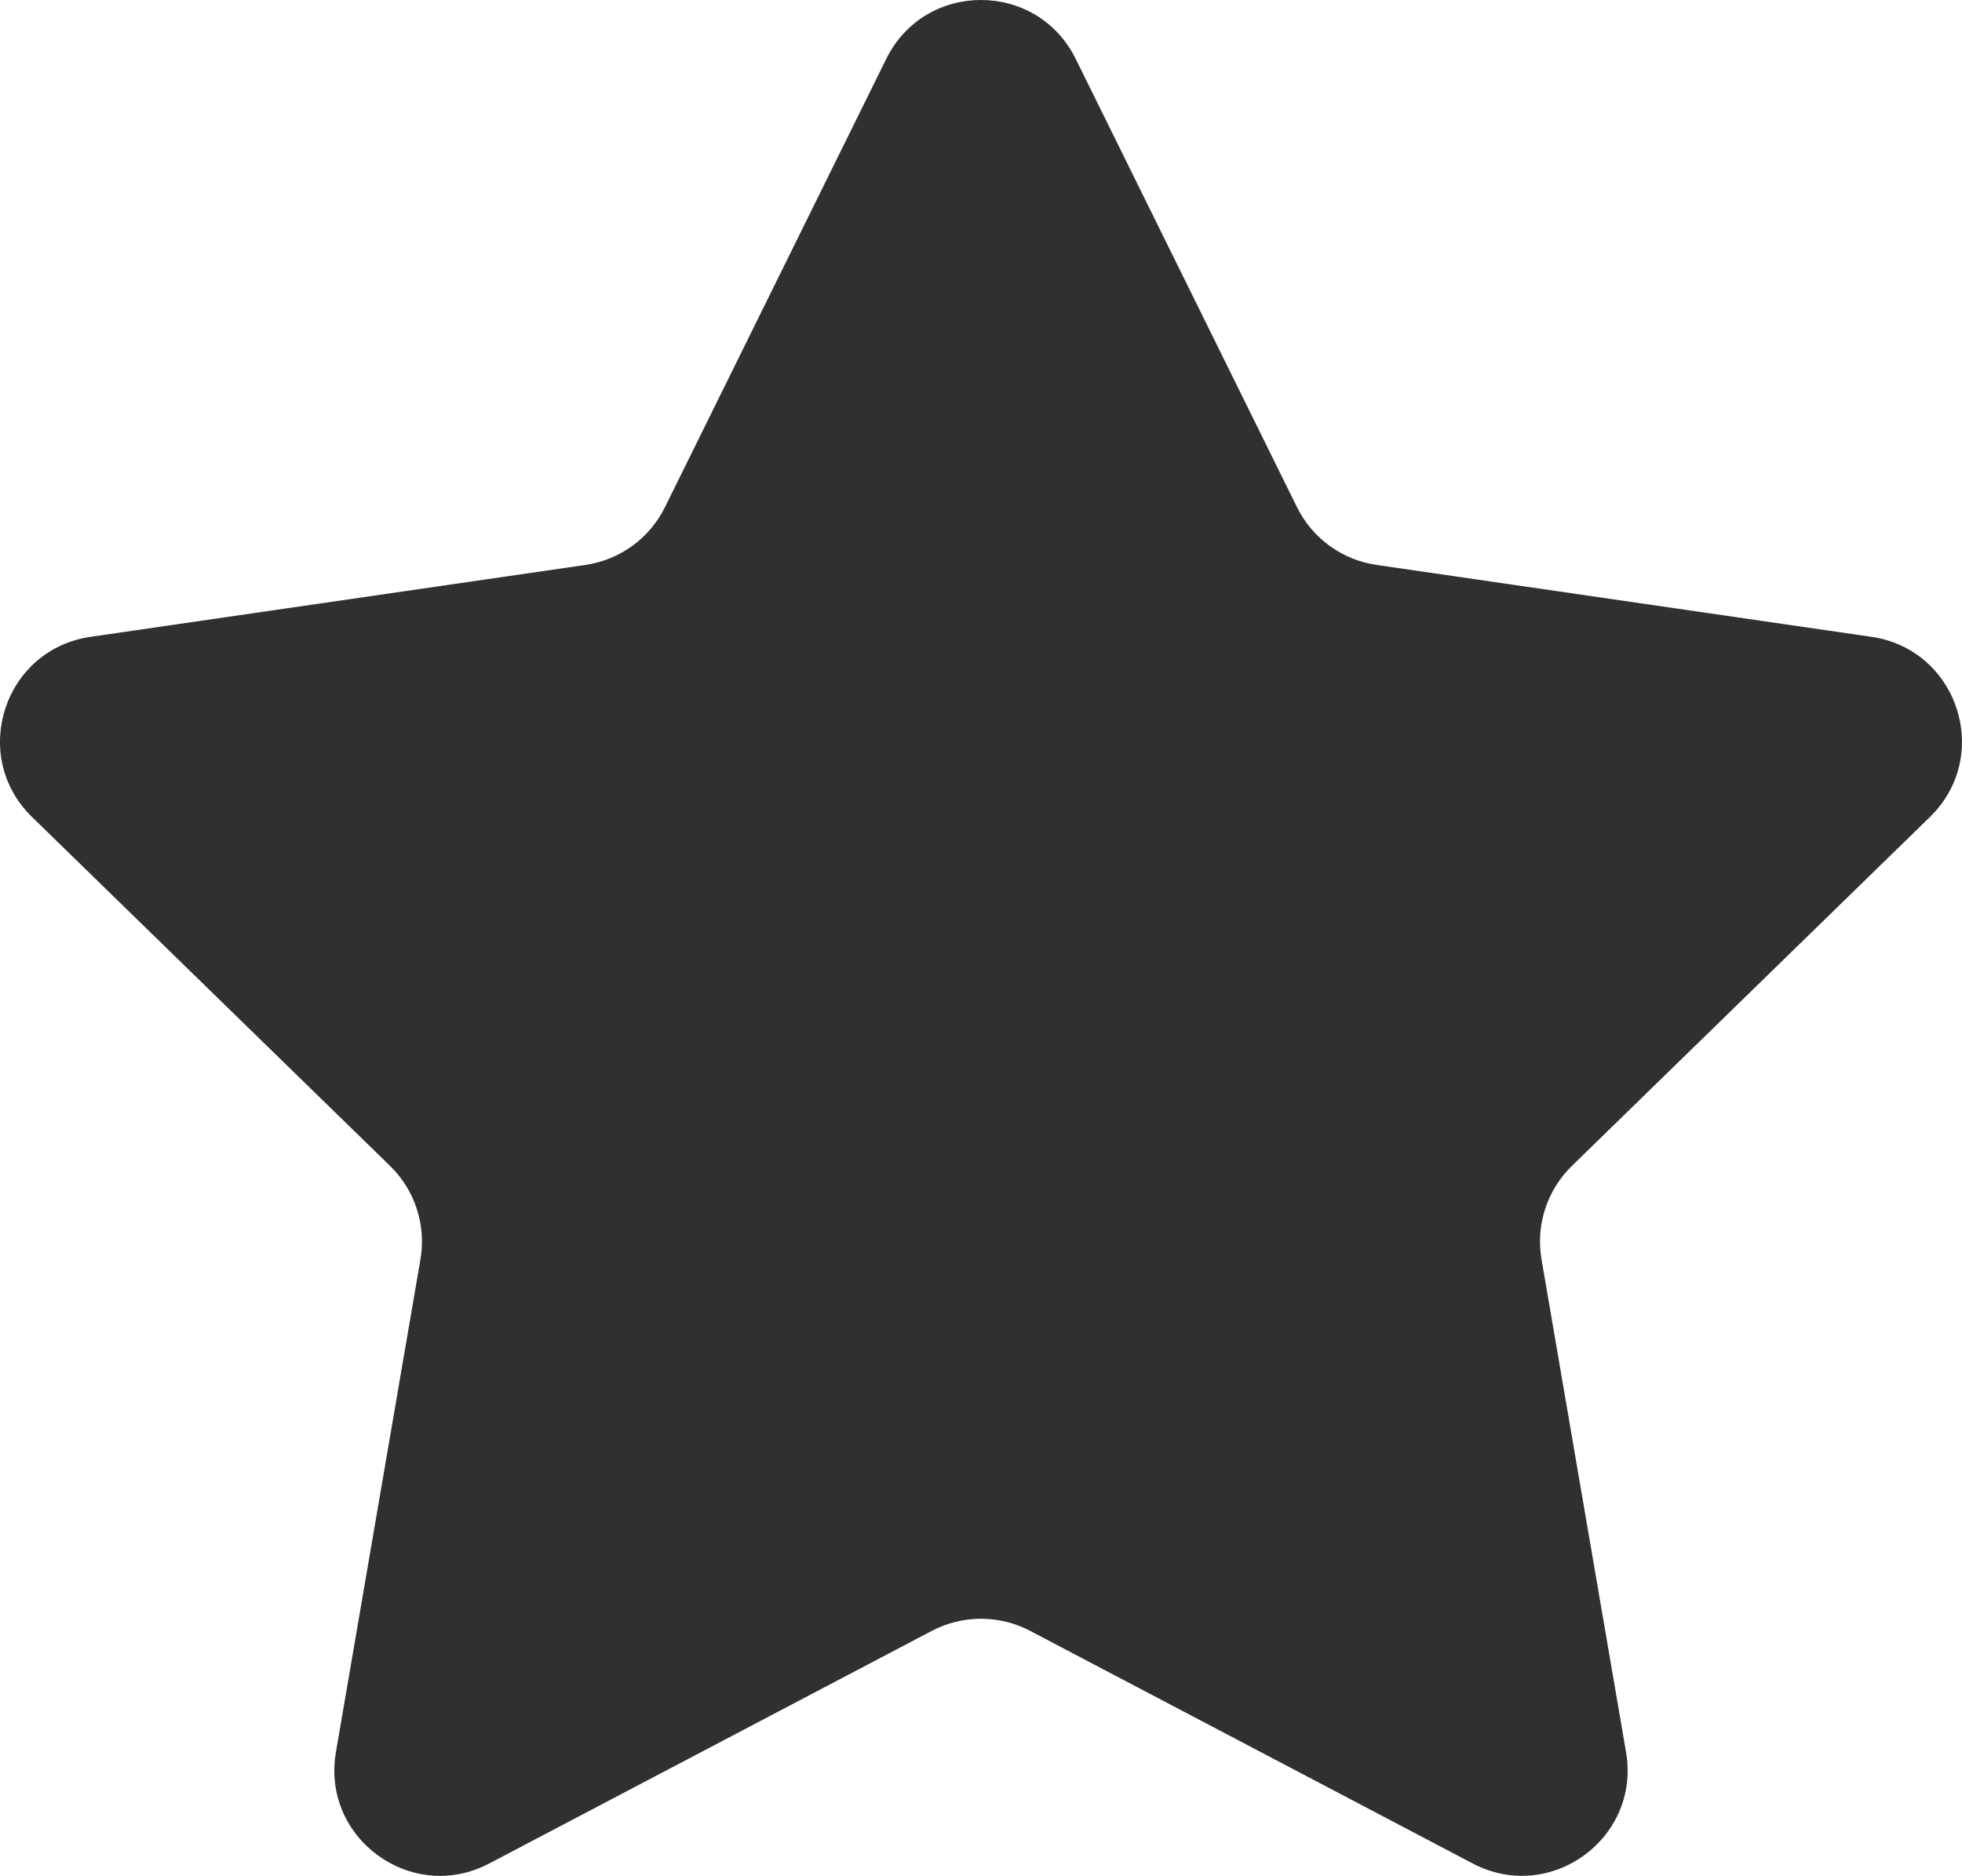
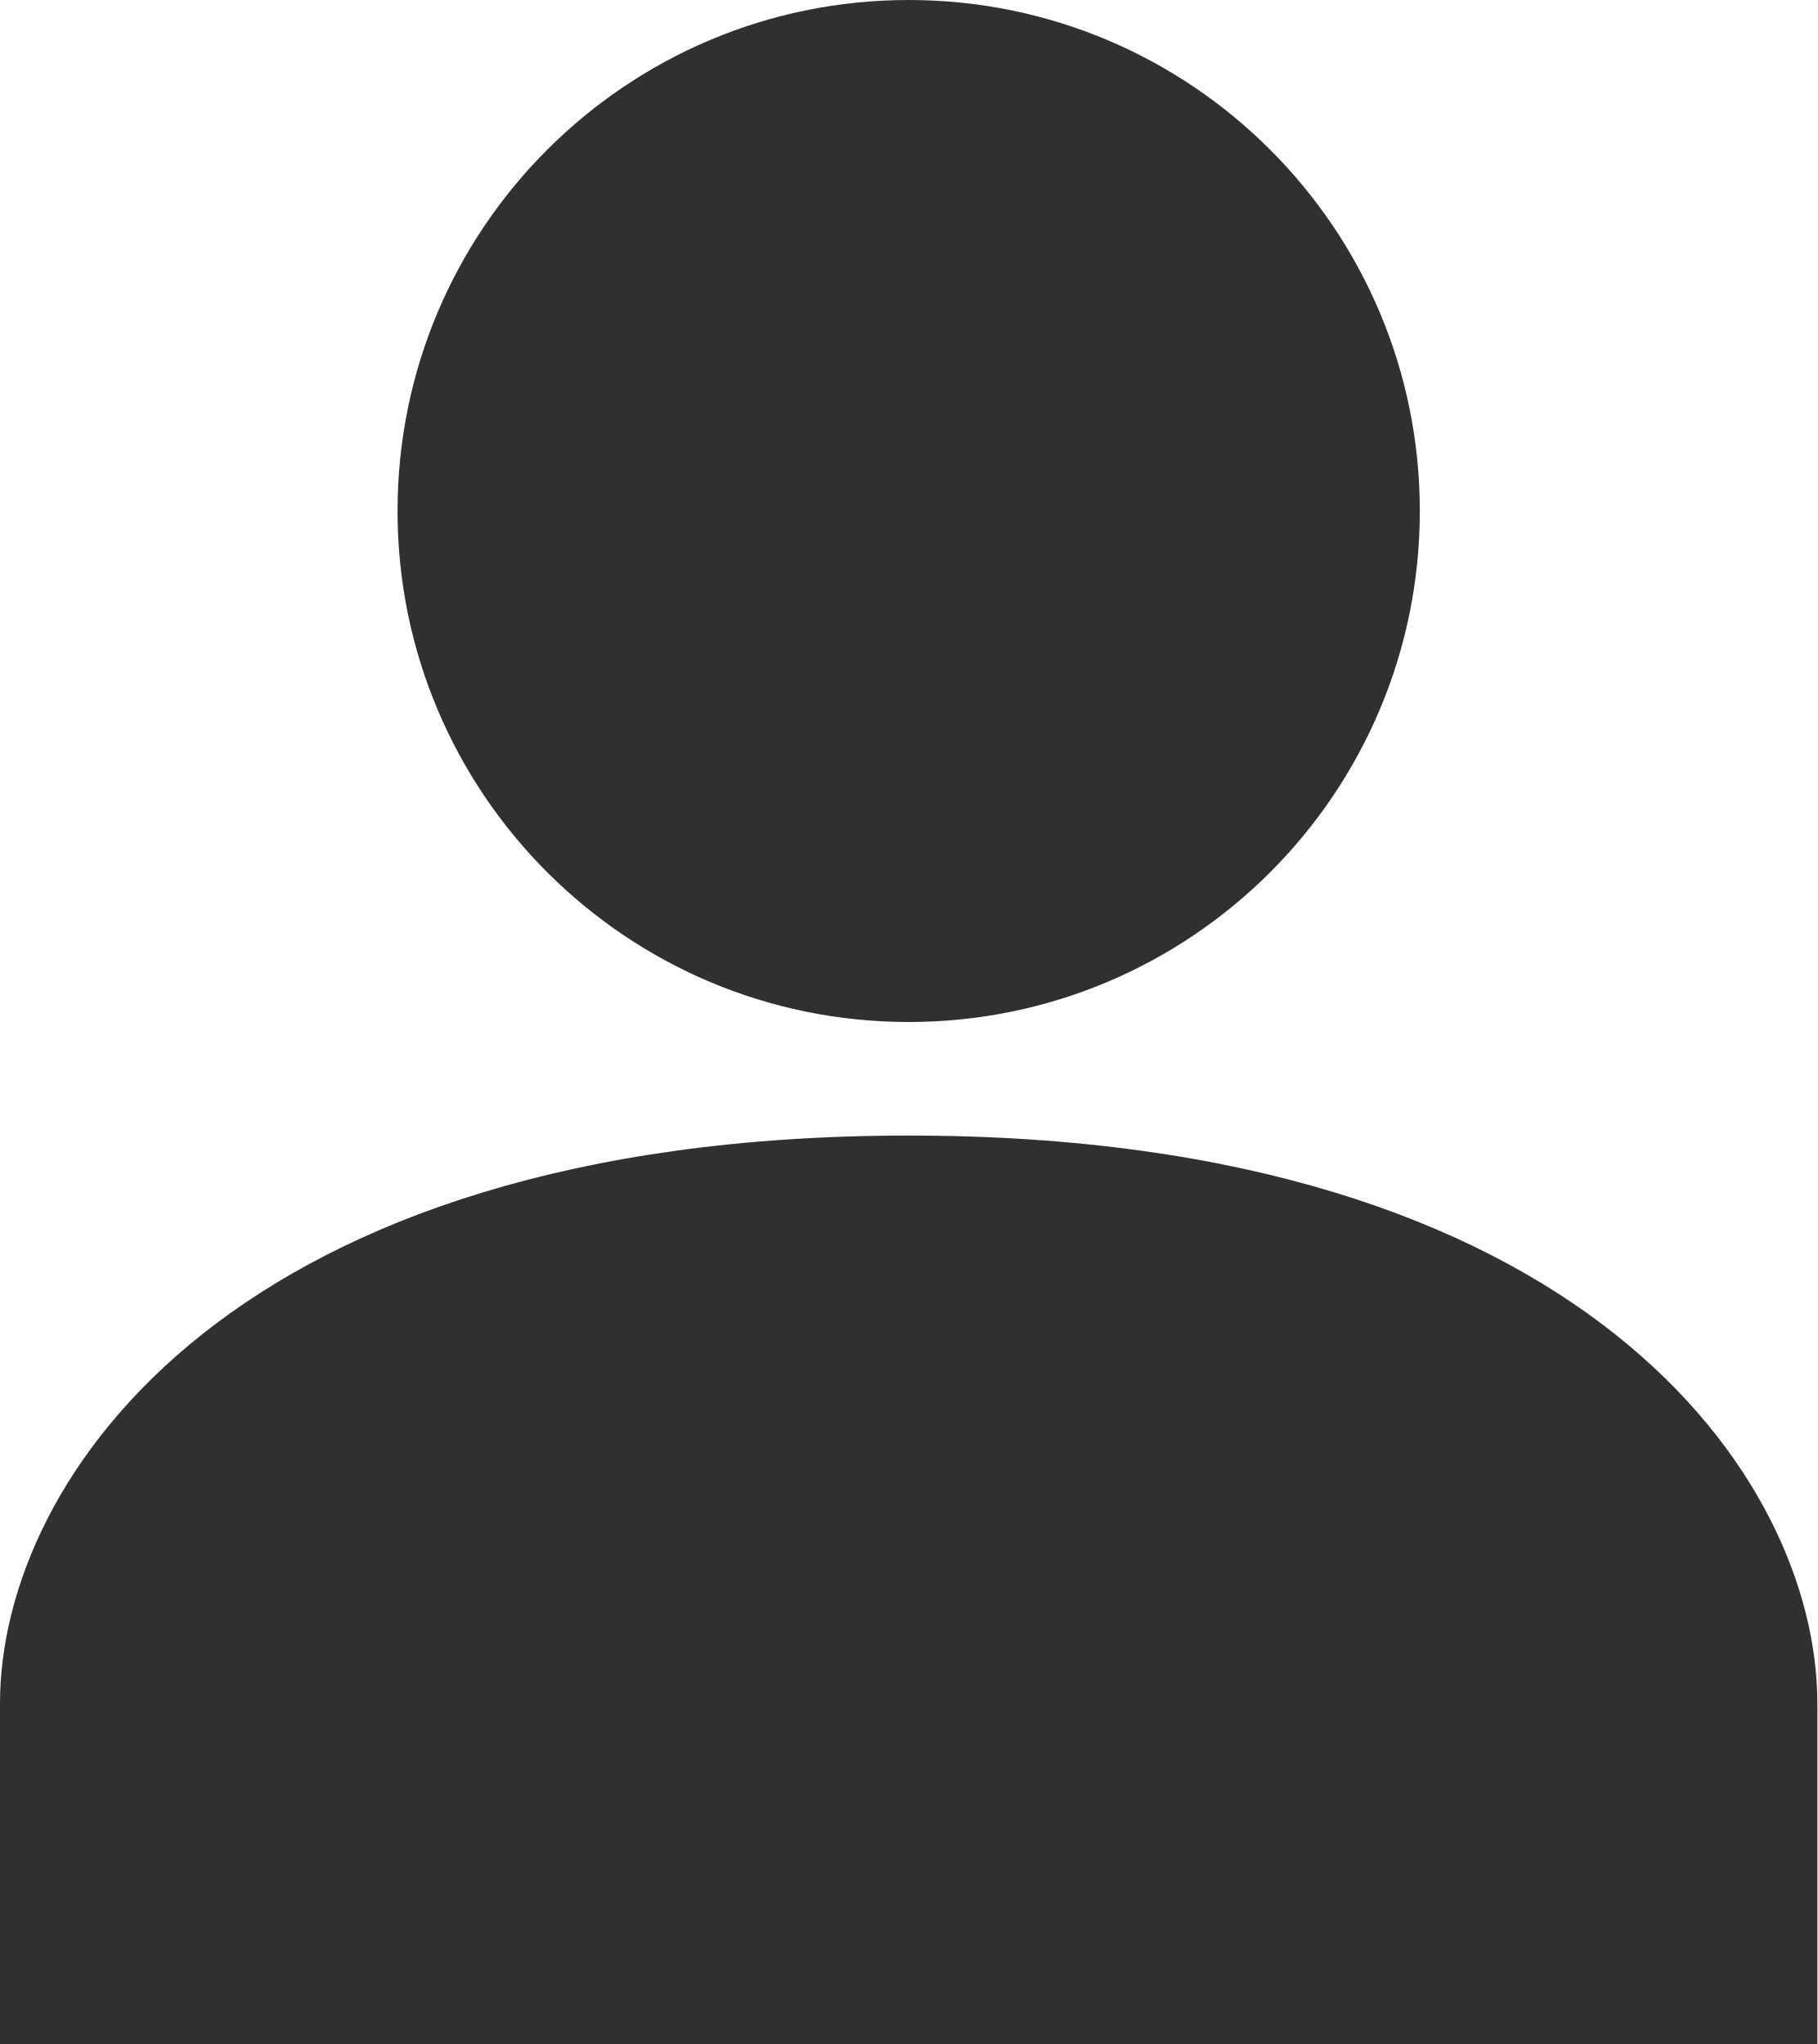
- <svg xmlns="http://www.w3.org/2000/svg" viewBox="0 0 47.94 45.847">
-   <path fill="#303030" d="m26.284 1.439 5.407 10.956c.376.762 1.103 1.29 1.944 1.412l12.091 1.757c2.118.308 2.963 2.91 1.431 4.403l-8.749 8.528c-.608.593-.886 1.448-.742 2.285l2.065 12.042c.362 2.109-1.852 3.717-3.746 2.722l-10.814-5.685c-.752-.395-1.651-.395-2.403 0l-10.814 5.685c-1.894.996-4.108-.613-3.746-2.722l2.065-12.042c.144-.837-.134-1.692-.742-2.285l-8.749-8.528c-1.532-1.494-.687-4.096 1.431-4.403l12.091-1.757c.841-.122 1.568-.65 1.944-1.412l5.407-10.956c.946-1.919 3.682-1.919 4.629 0z" />
+ <svg xmlns="http://www.w3.org/2000/svg" viewBox="0 0 16 18">
+   <g fill="#303030">
+     <path d="m8 10c-5.92 0-8 3-8 5v3h16v-3c0-2-2.08-5-8-5z" />
+     <path d="M8 0A4.5 4.5 0 1 0 8 9 4.5 4.5 0 1 0 8 0z" />
+   </g>
</svg>
